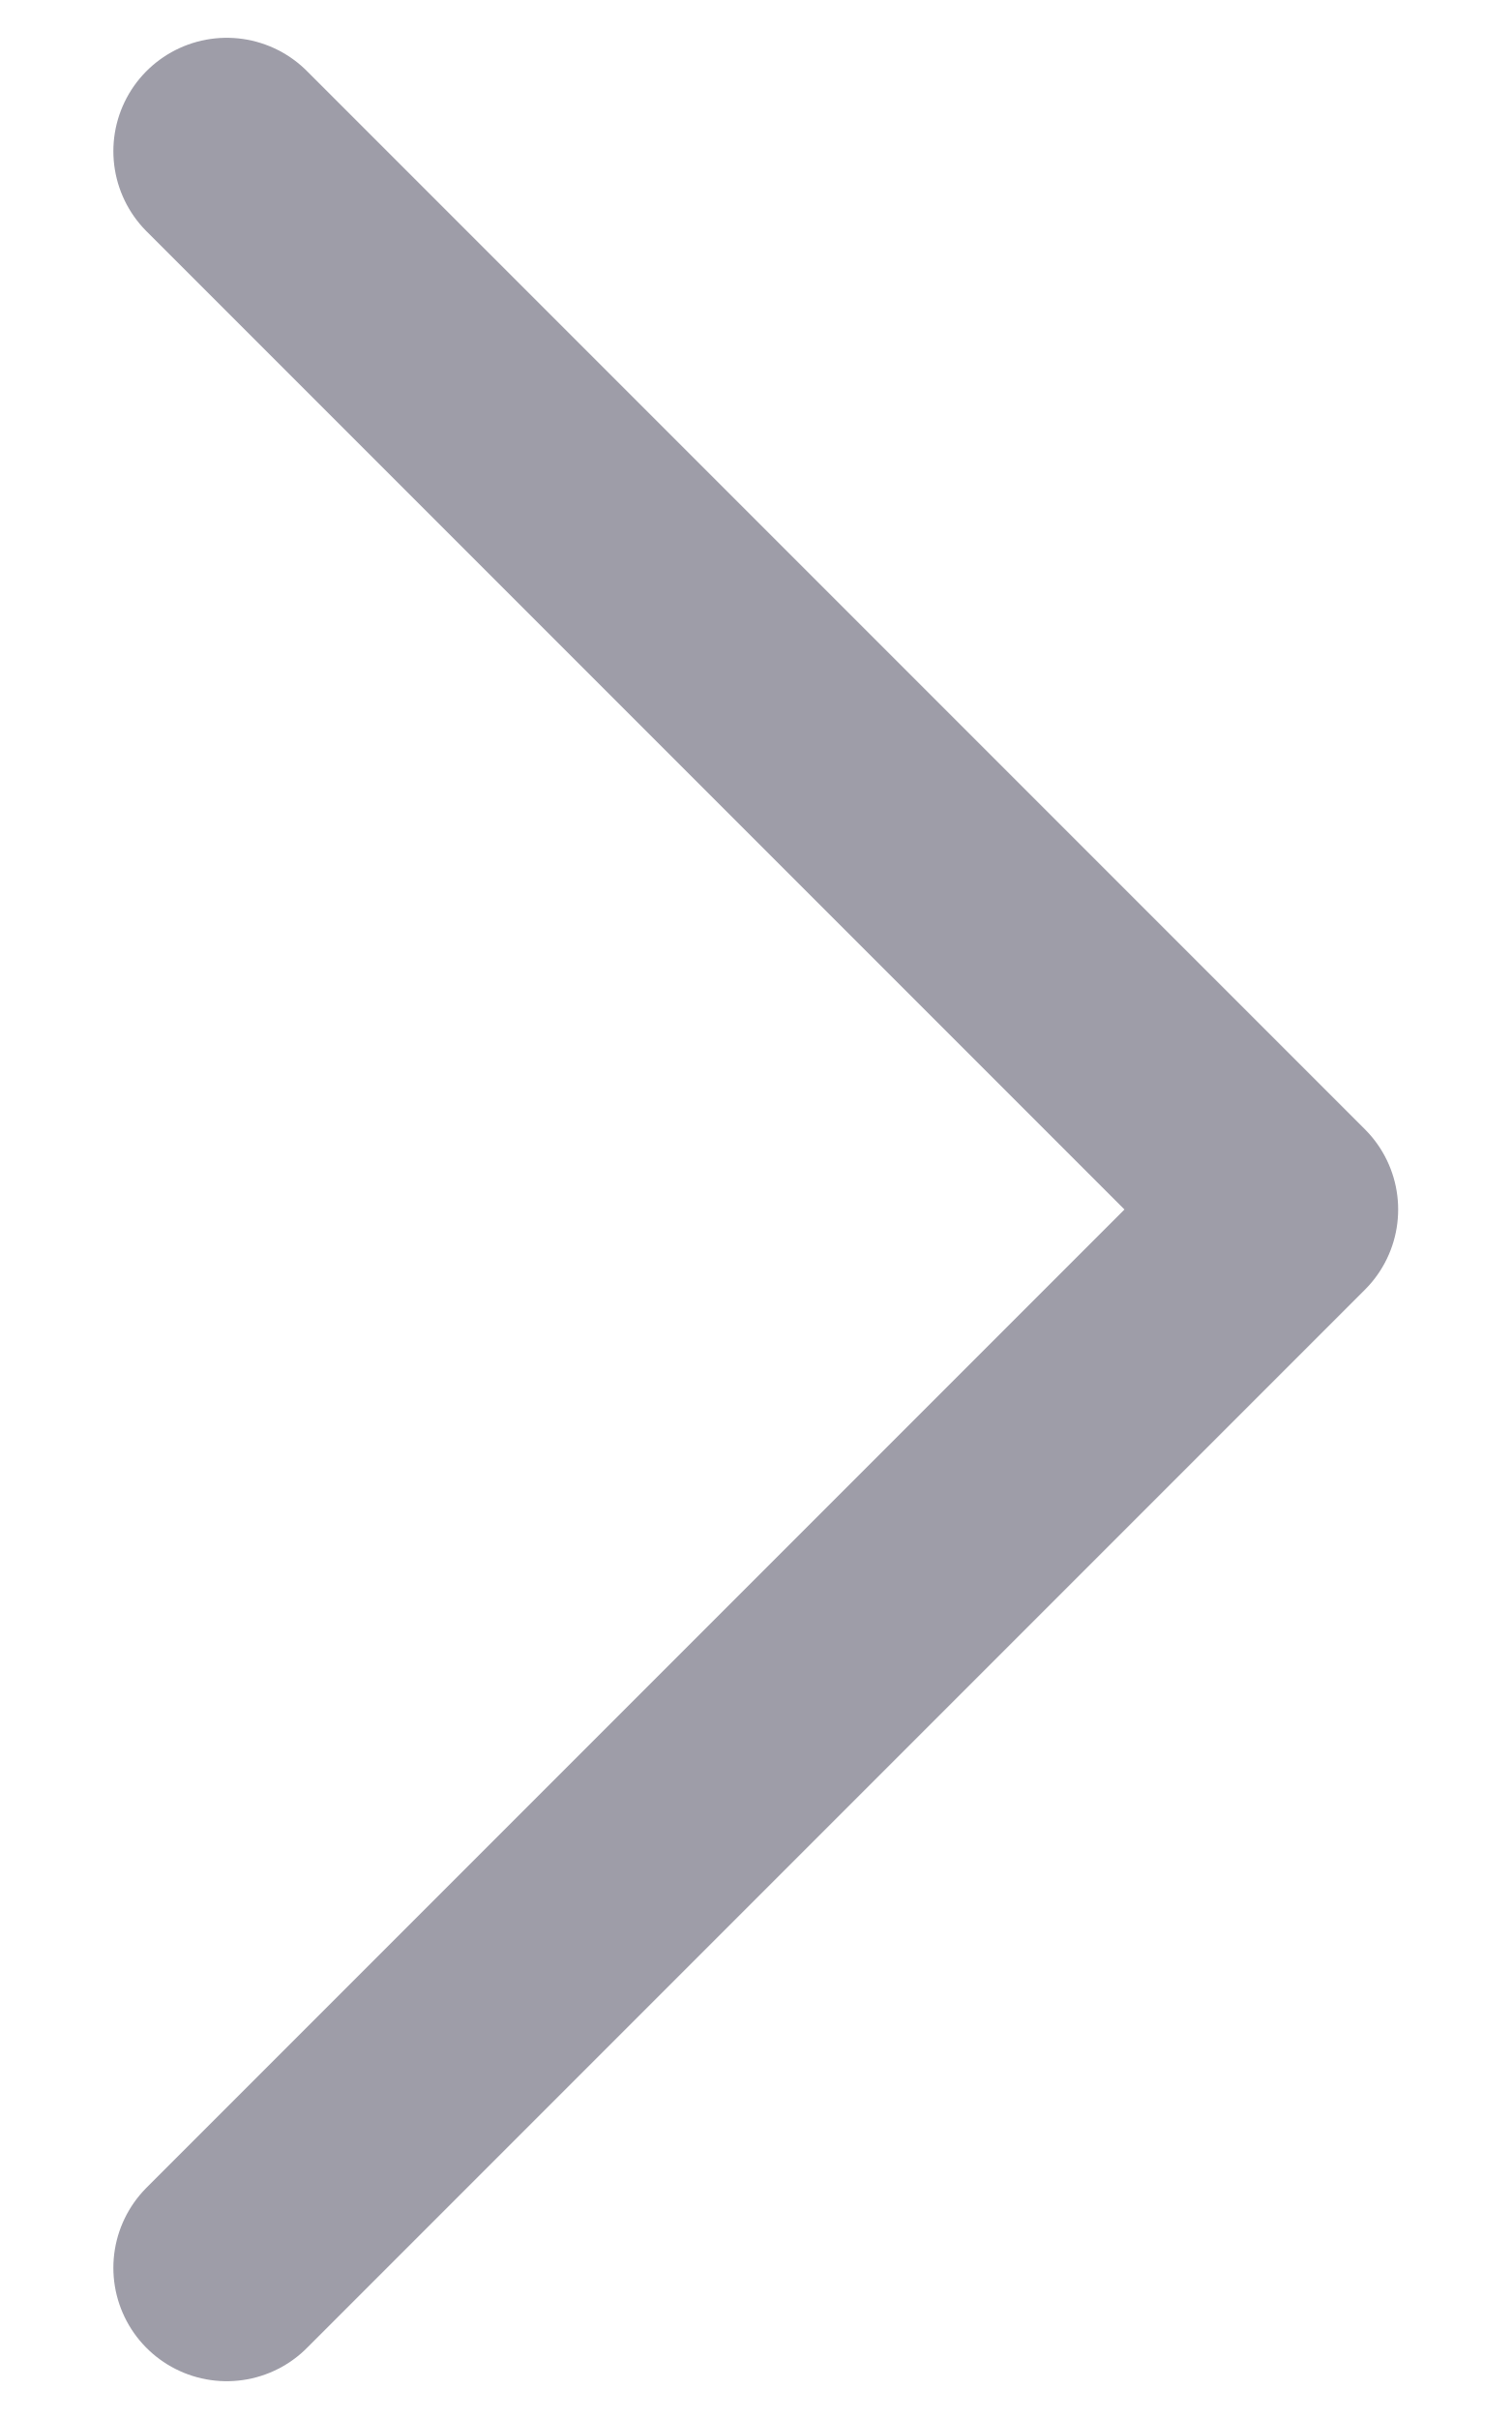
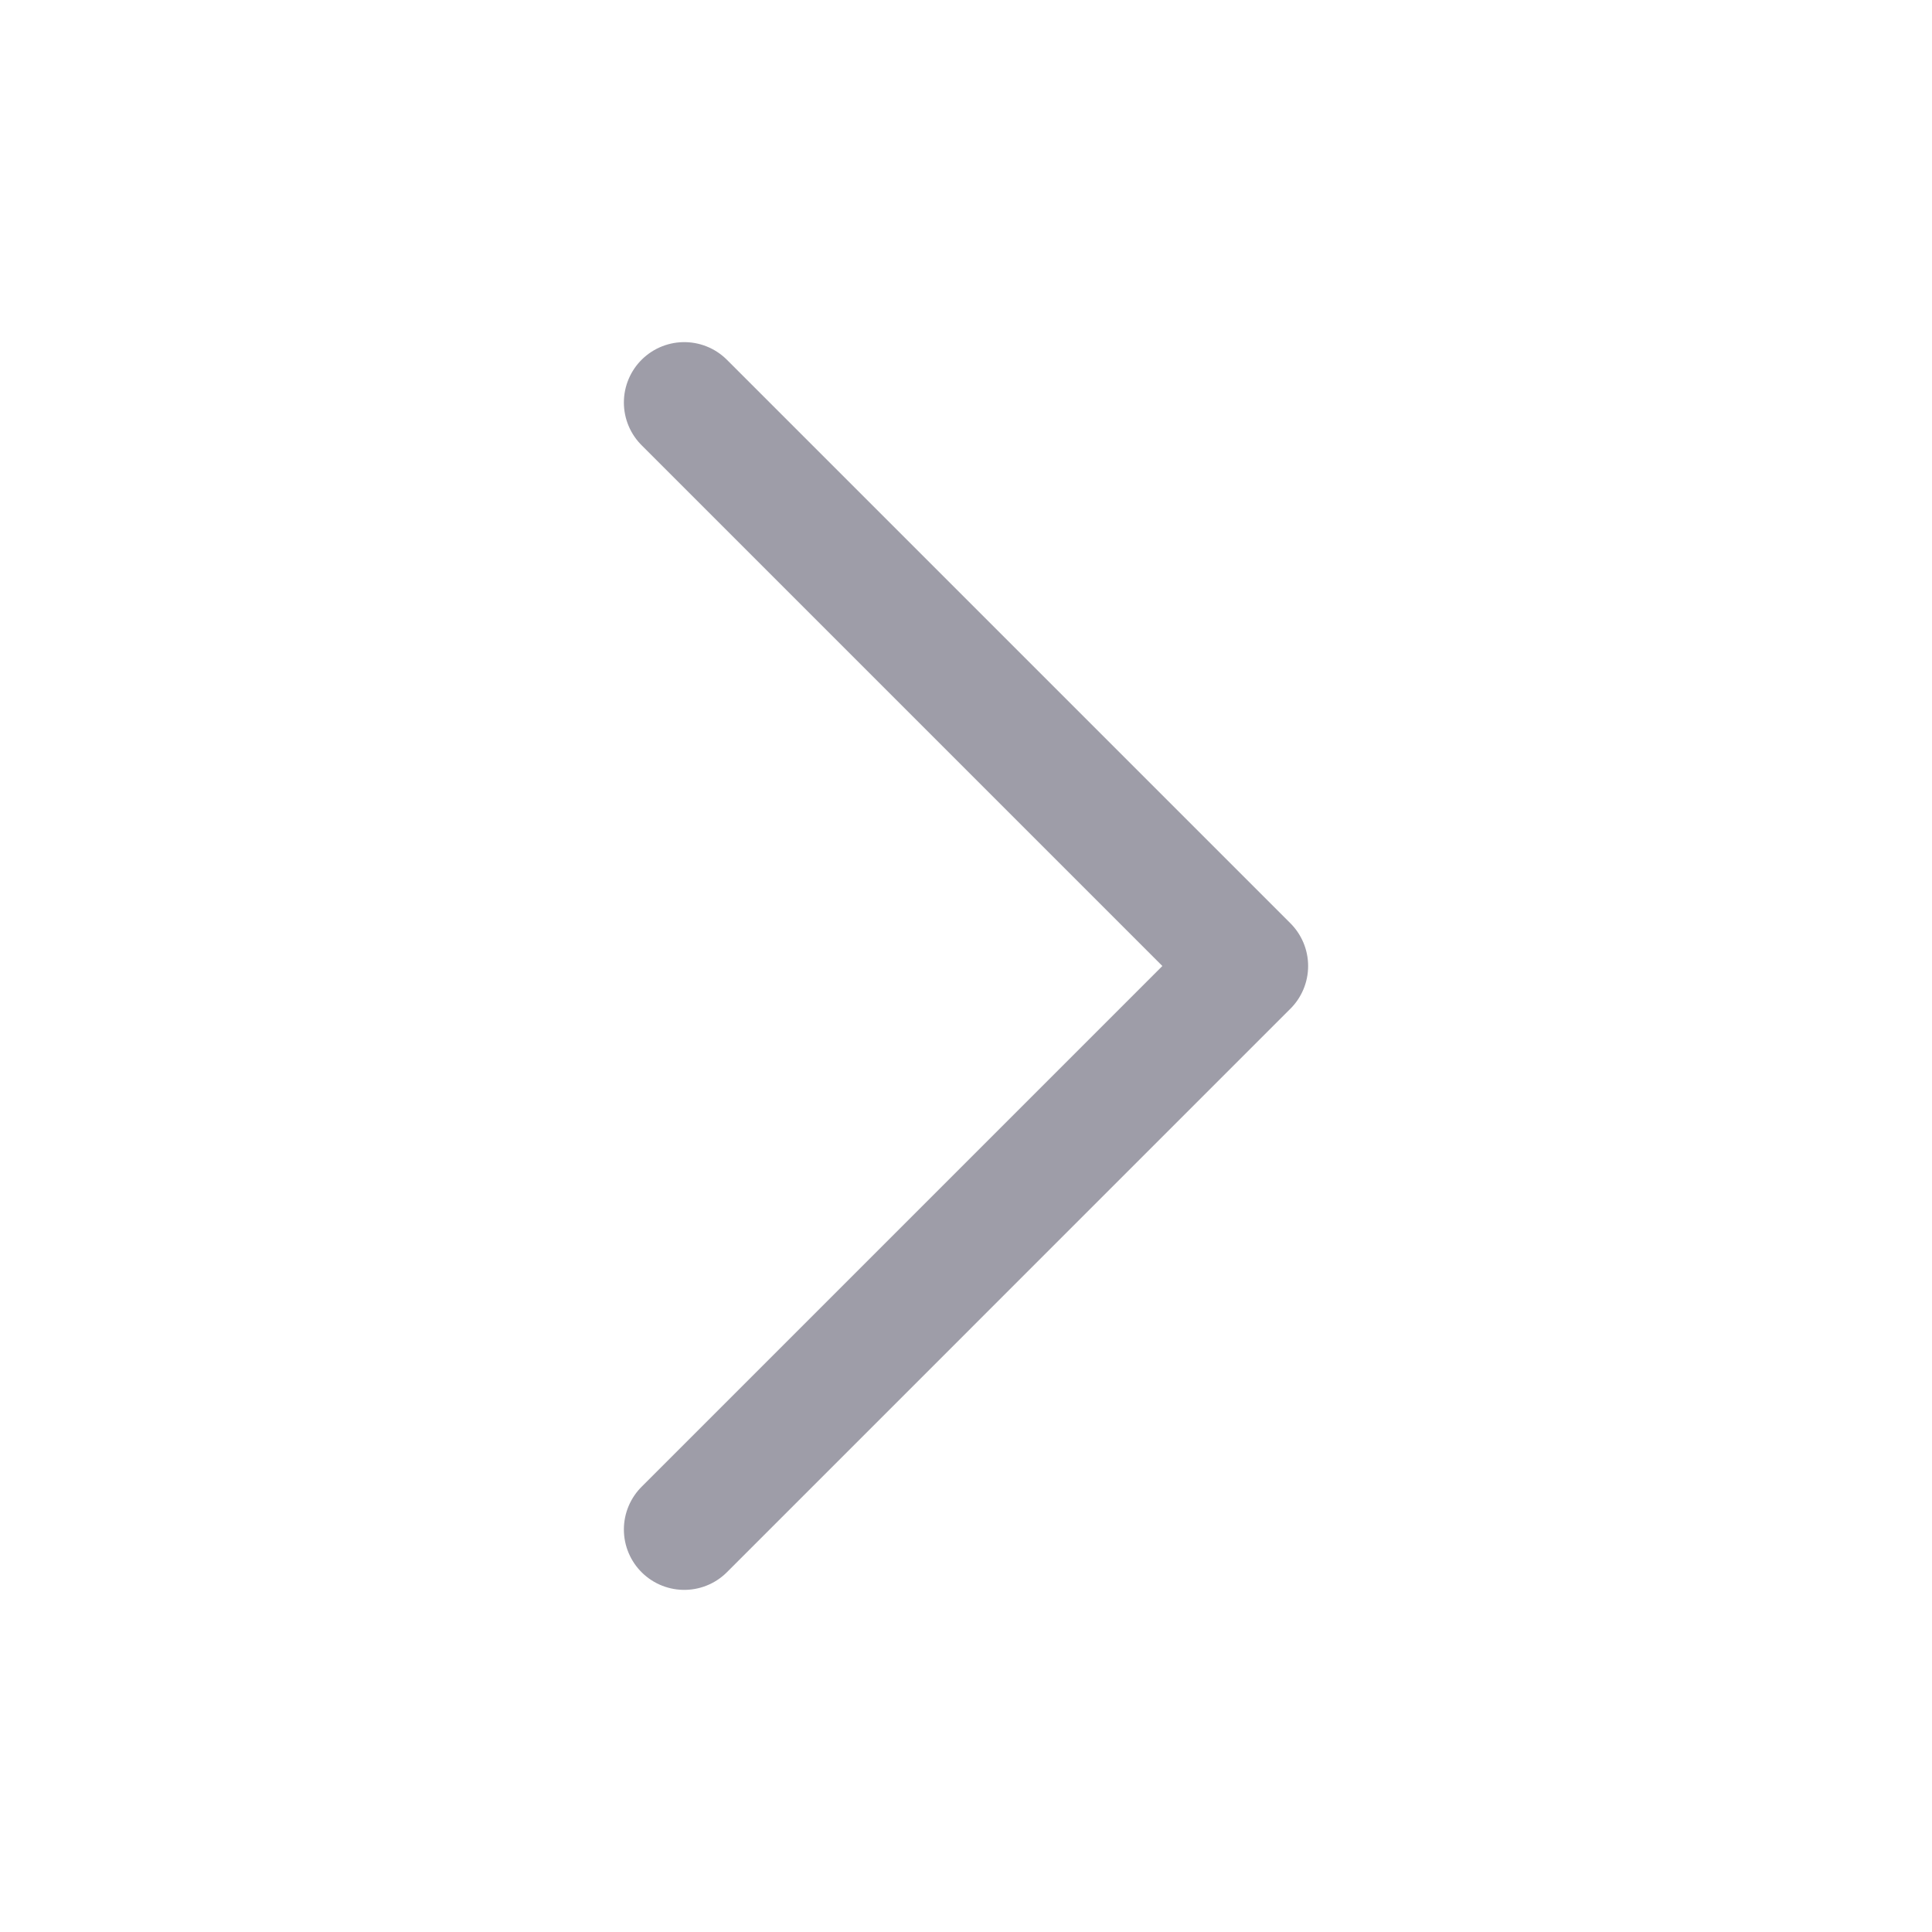
- <svg xmlns="http://www.w3.org/2000/svg" width="10" height="16" viewBox="0 0 10 16" fill="none">
-   <path d="M1.5 1L8.5 8L1.5 15" stroke="#9E9DA8" stroke-width="1.5" stroke-linecap="round" stroke-linejoin="round" />
+ <svg xmlns="http://www.w3.org/2000/svg" width="24" height="24" viewBox="0 0 24 24" fill="none">
+   <path d="M8.5 5L15.5 12L8.5 19" stroke="#9E9DA8" stroke-width="1.5" stroke-linecap="round" stroke-linejoin="round" />
</svg>
